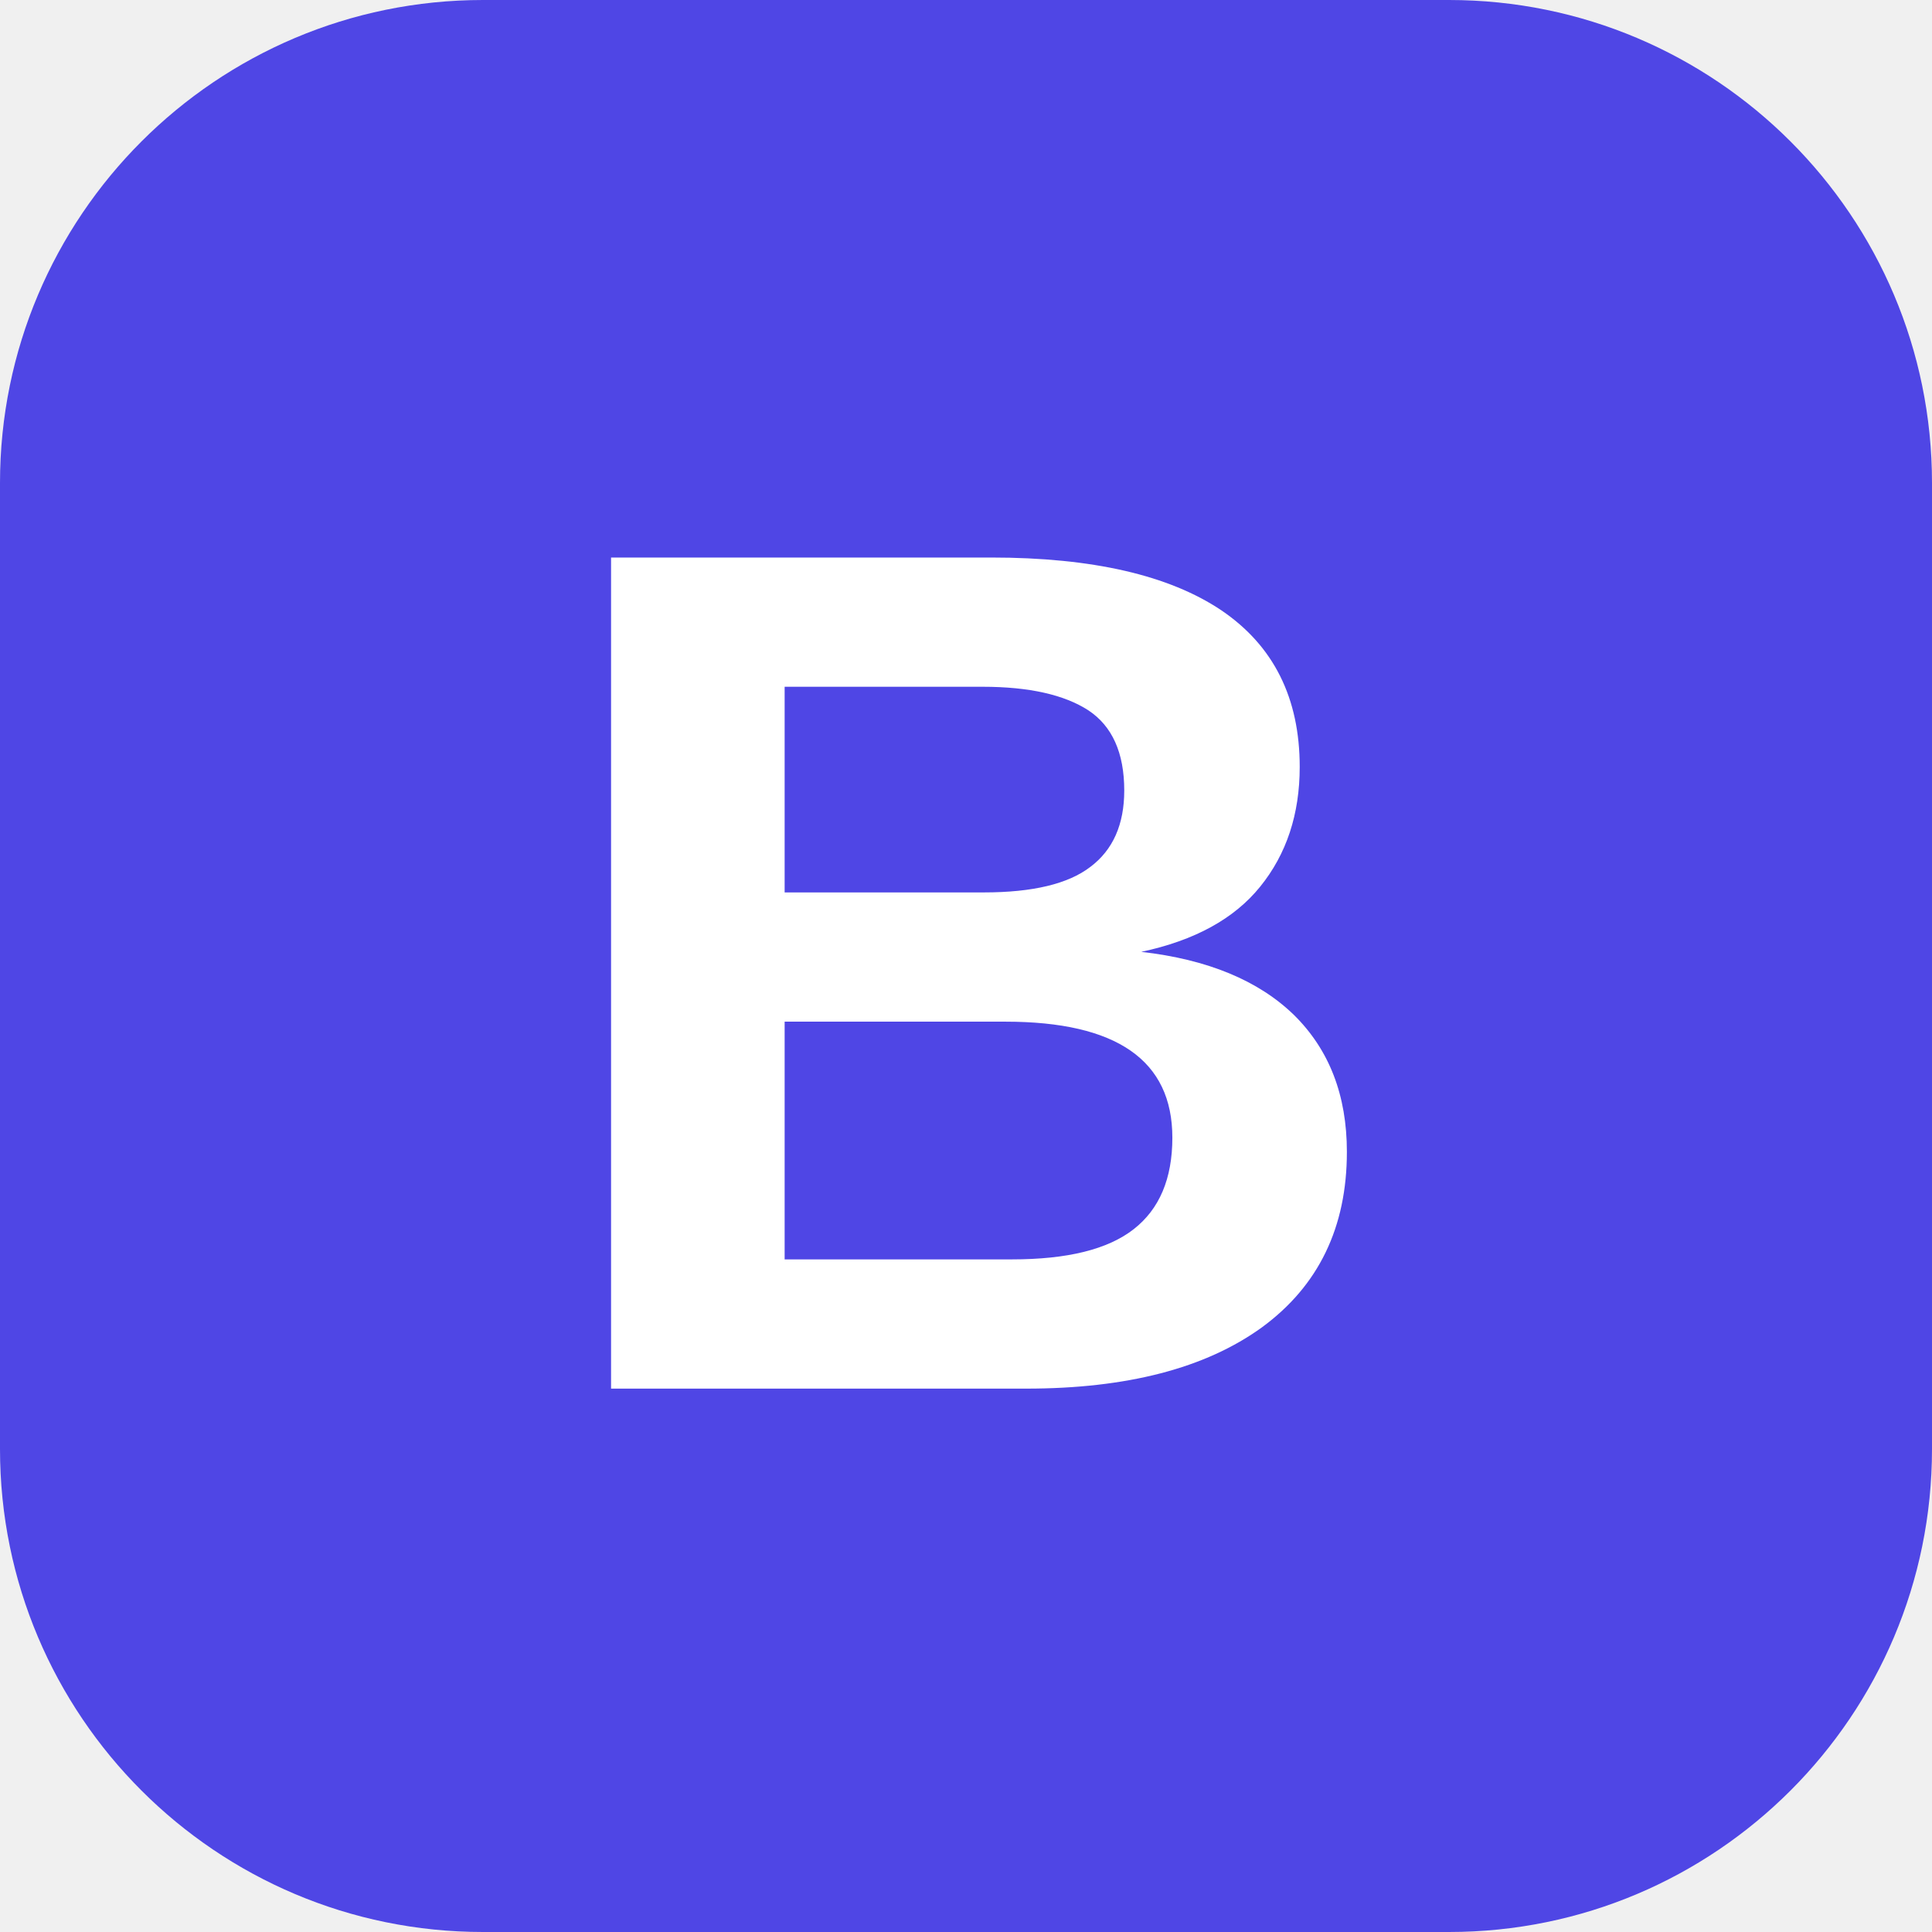
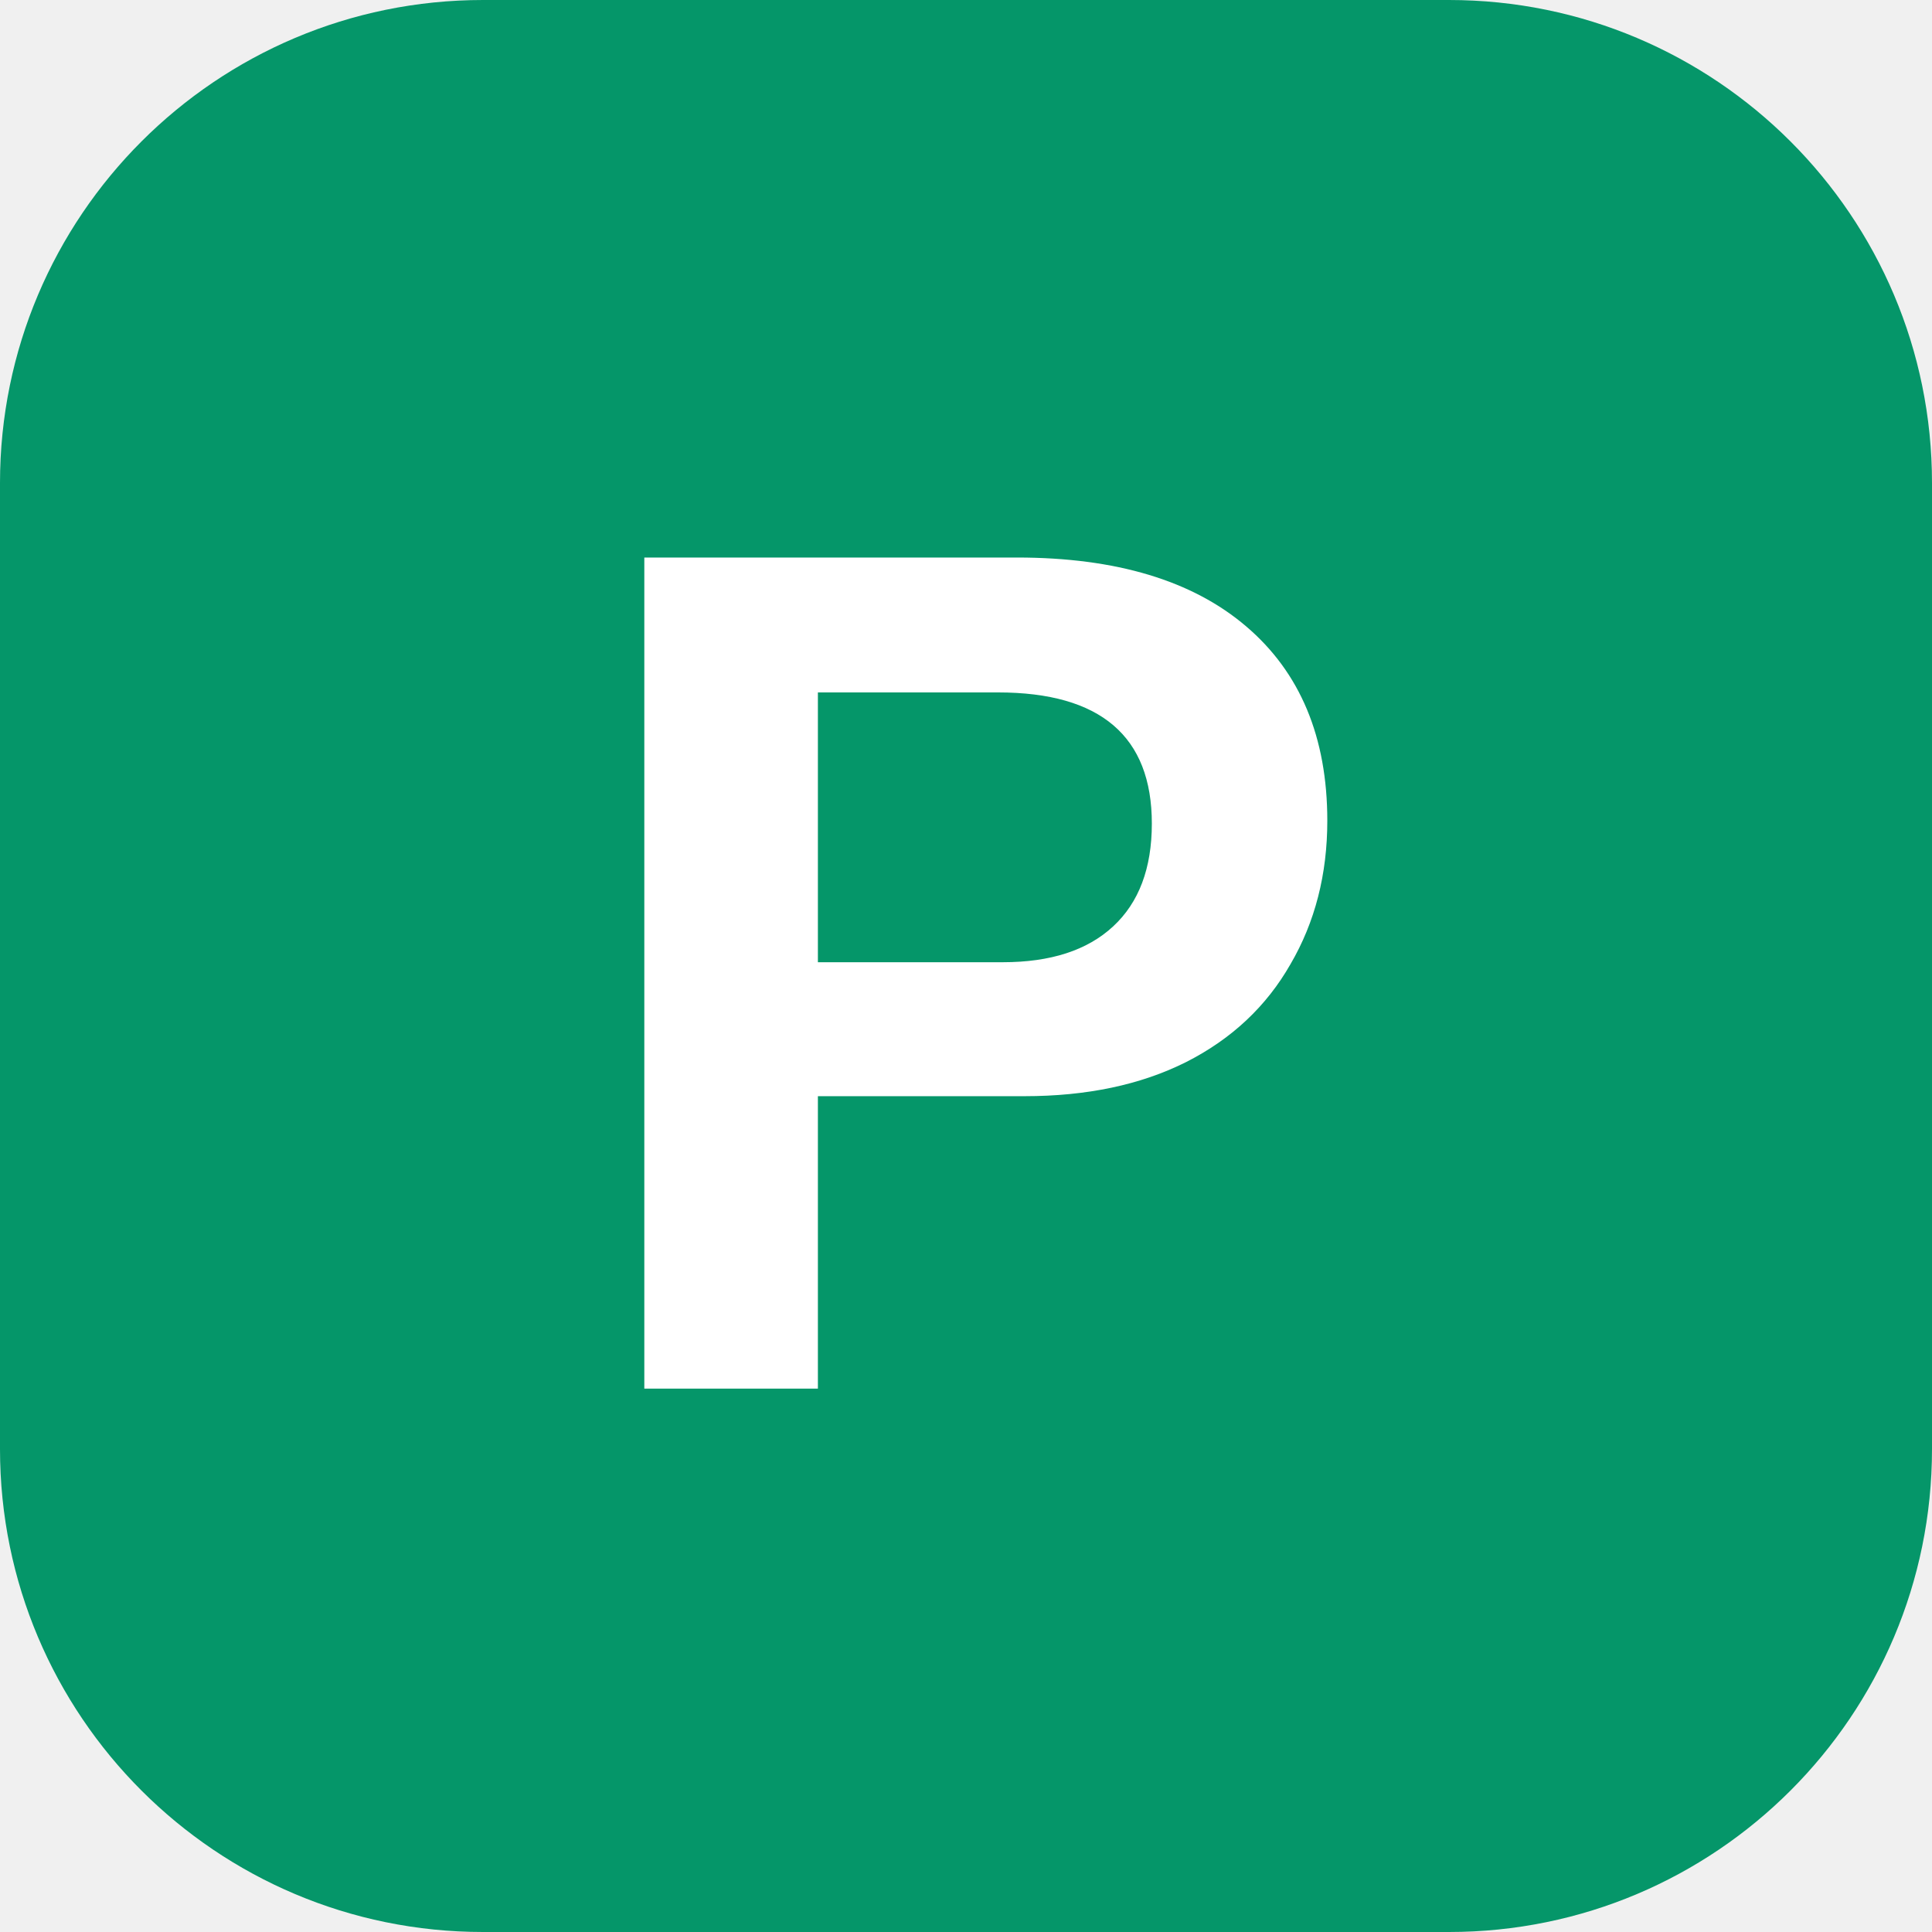
<svg xmlns="http://www.w3.org/2000/svg" viewBox="0 0 32 32">
-   <rect width="32" height="32" rx="8" fill="#4f46e5" />
-   <text x="16" y="23" font-family="Arial" font-size="20" font-weight="bold" text-anchor="middle" fill="#fff">B</text>
+   <rect width="32" height="32" rx="8" fill="#059669" />
+   <text x="16" y="23" font-family="Arial" font-size="20" font-weight="bold" text-anchor="middle" fill="#fff">P</text>
</svg>
